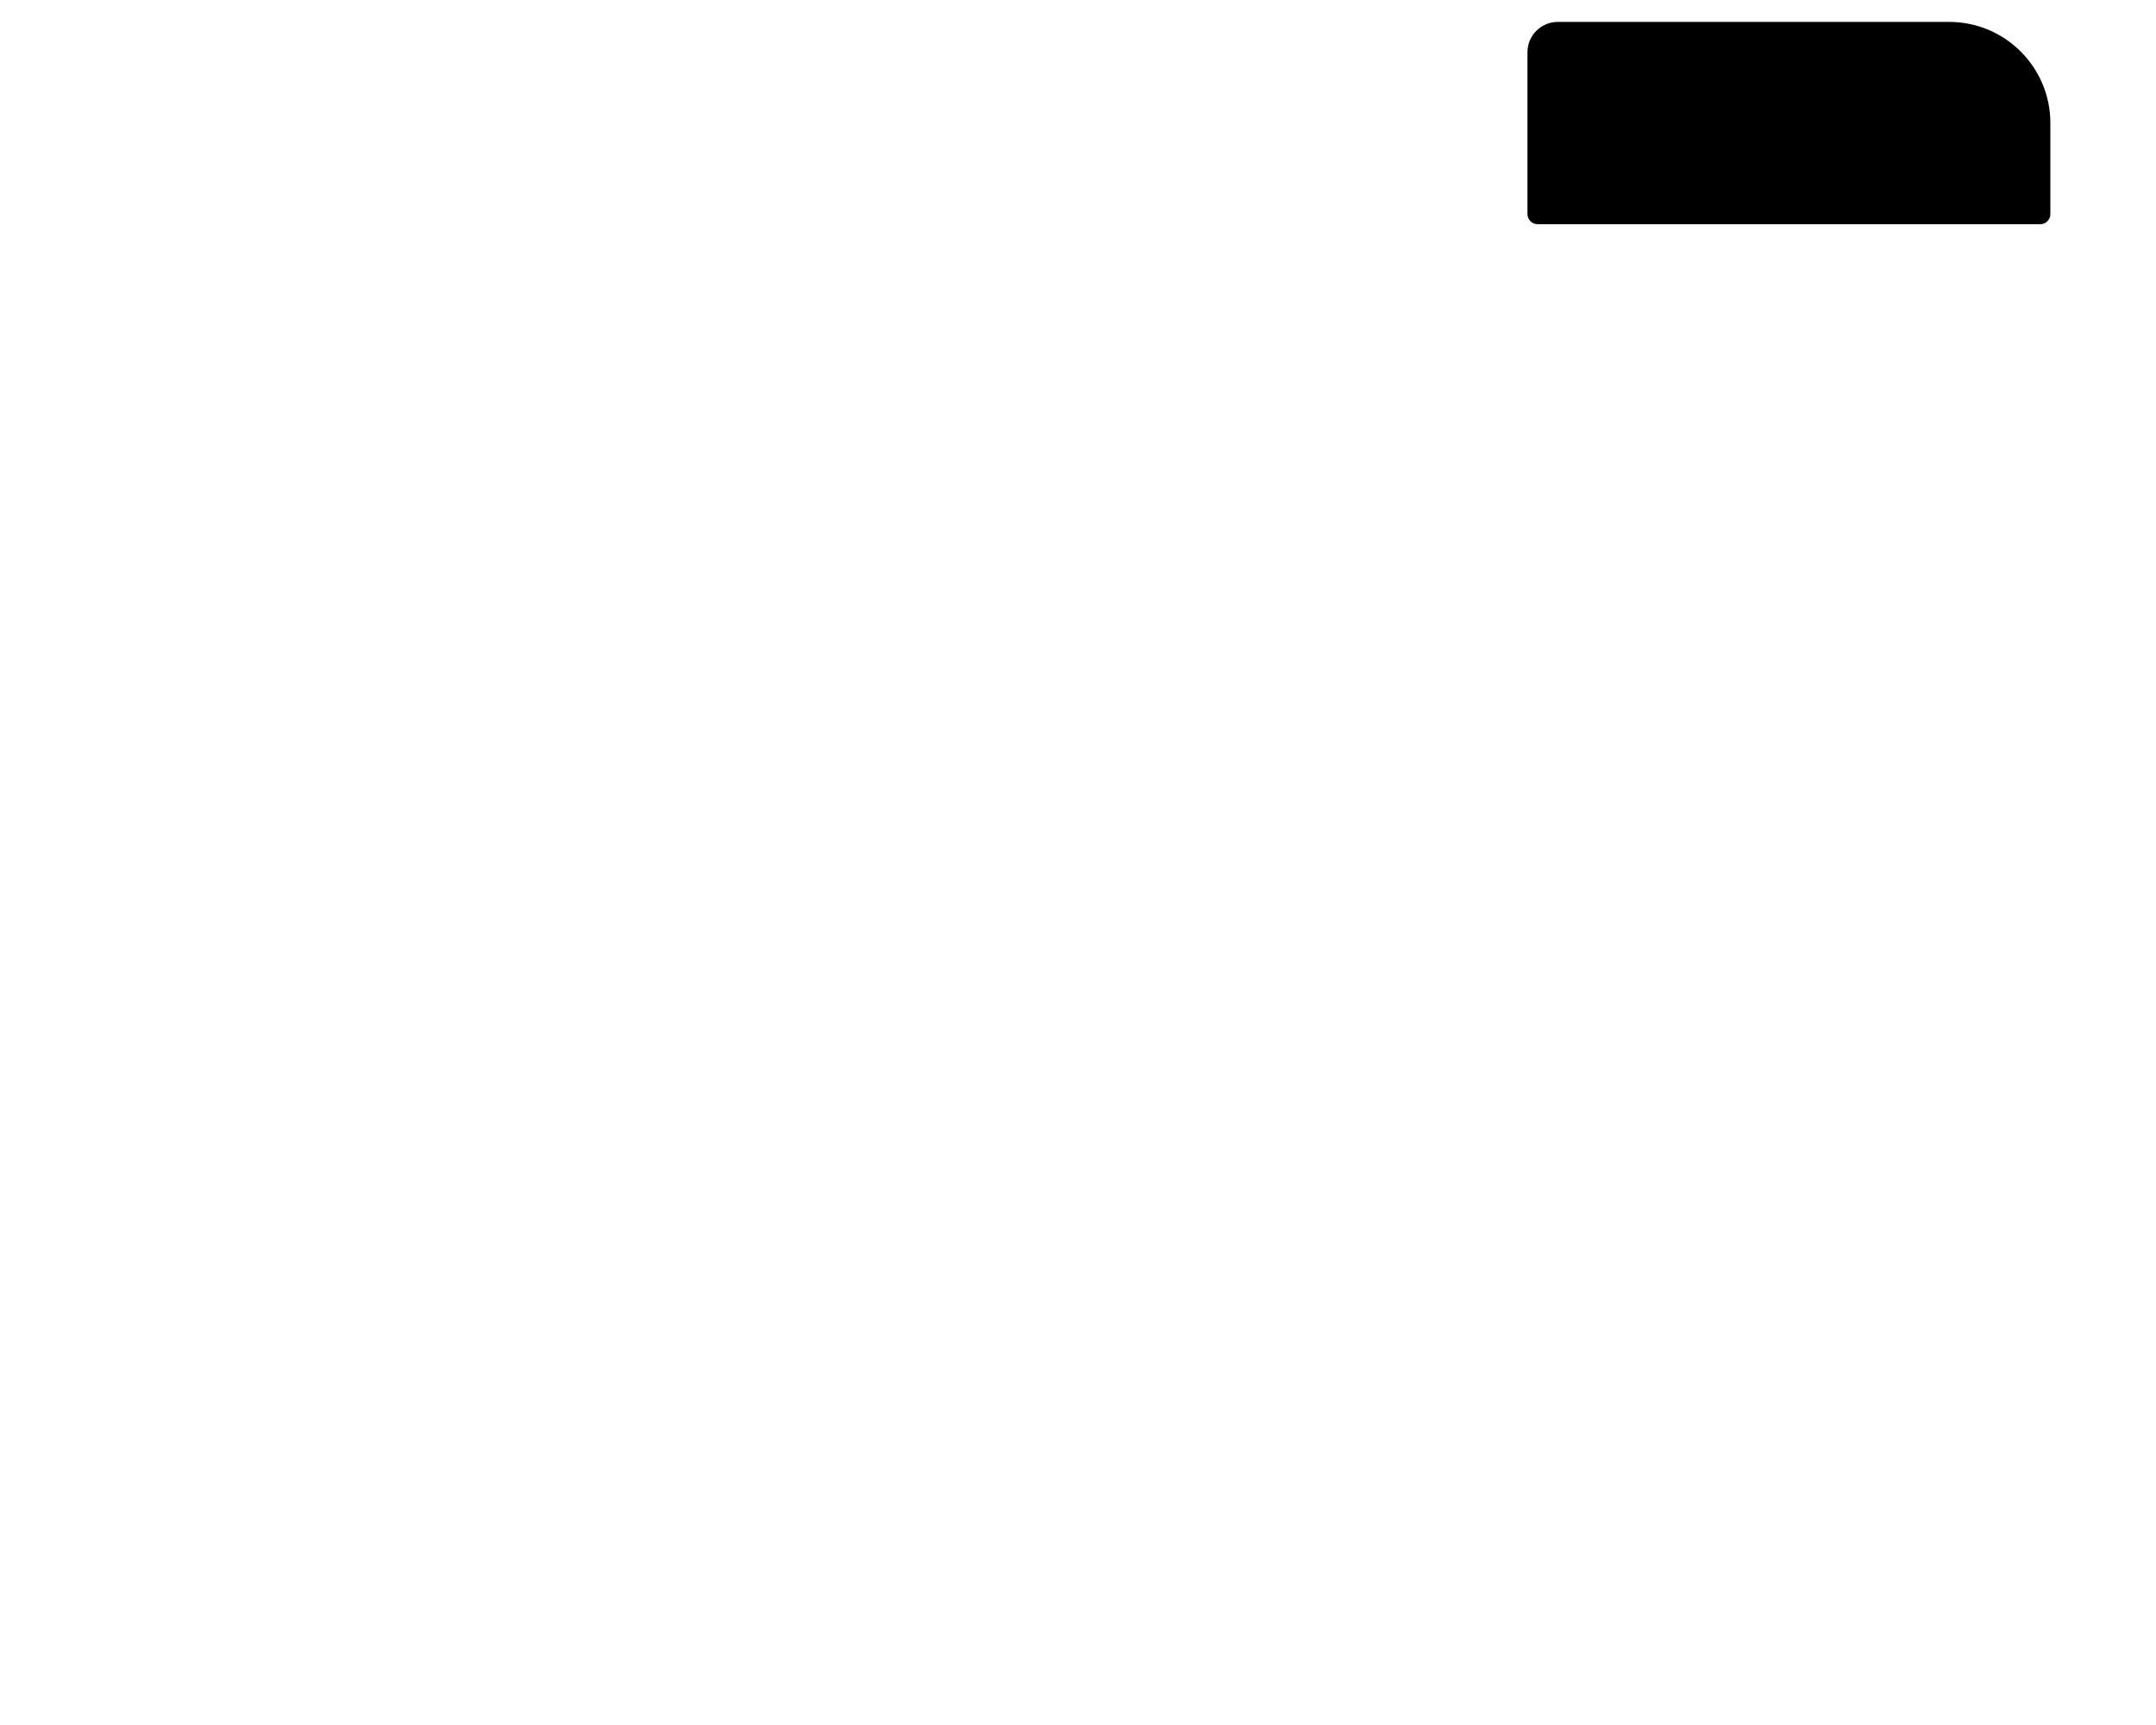
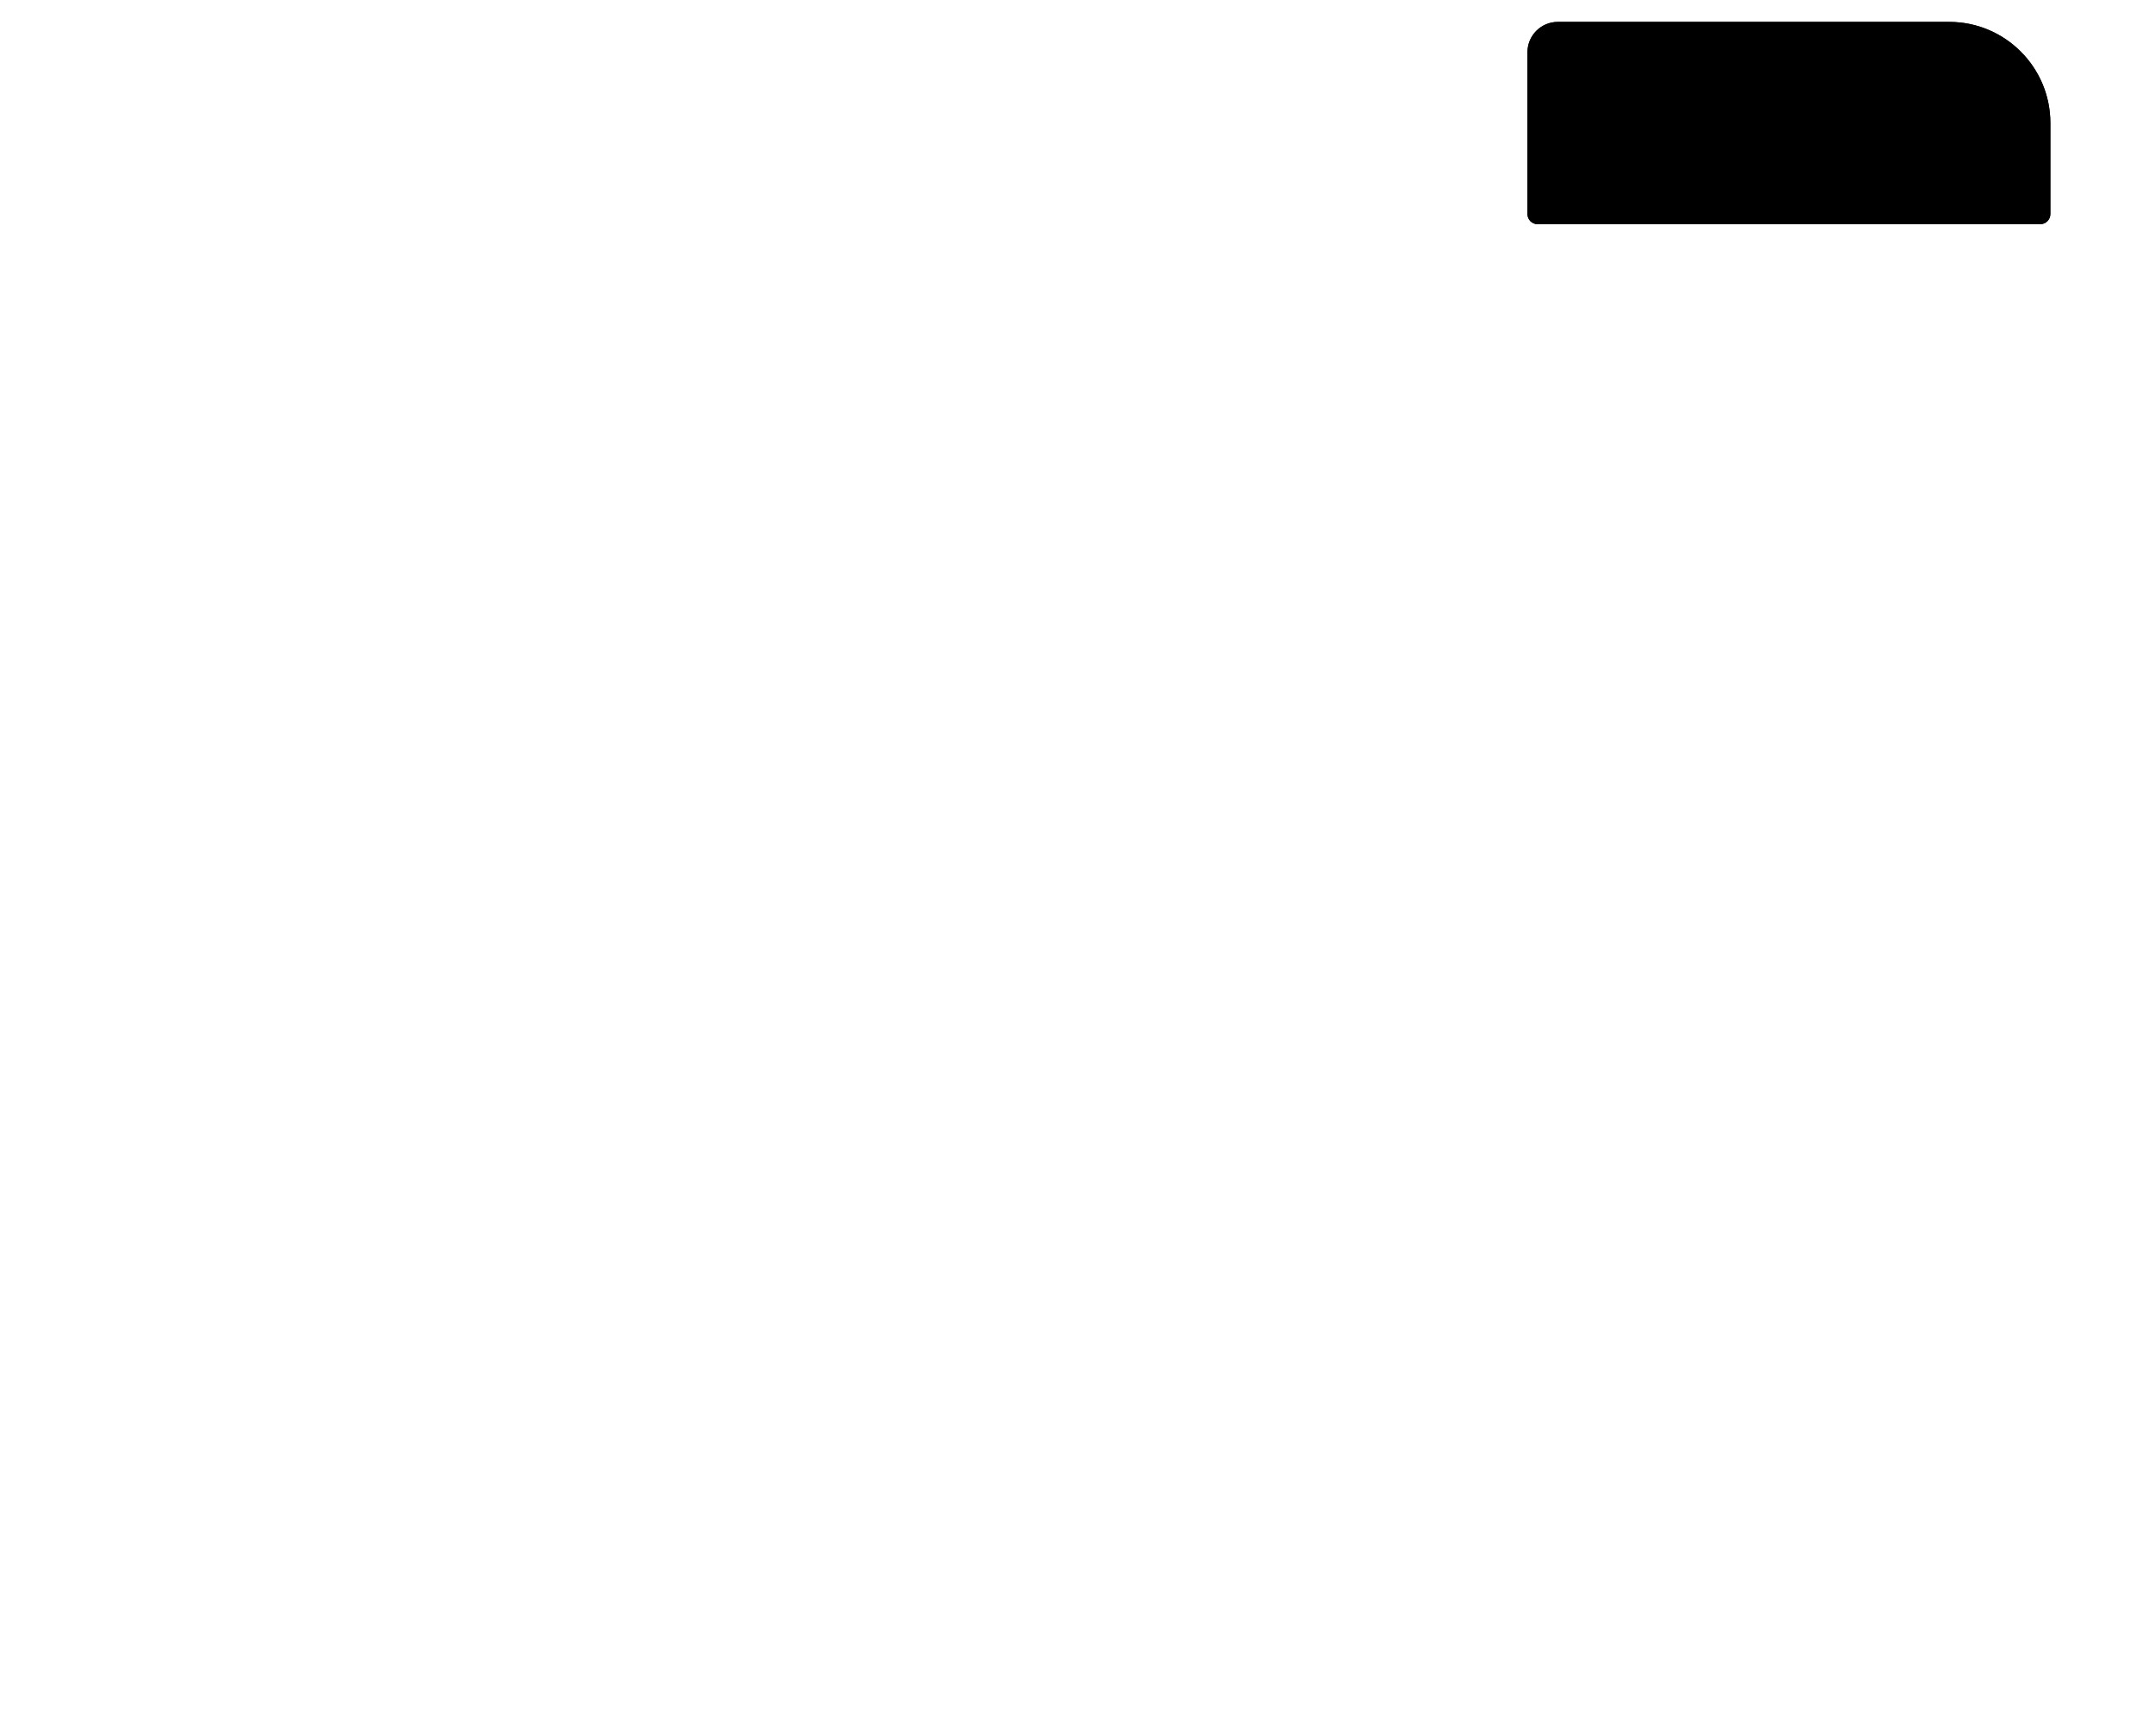
<svg width="100%" height="100%" viewBox="0 0 2084 1667" version="1.1" style="fill-rule:evenodd;clip-rule:evenodd;stroke-linejoin:round;stroke-miterlimit:2;">
  <g id="RT" transform="matrix(1,0,0,2.04037,1375.75,-1154.16)">
    <g id="shoulders">
-       <path id="RT1" d="M606.139,623.947L606.139,667.061C606.139,669.705 601.759,671.852 596.365,671.852L110.478,671.852C105.083,671.852 100.704,669.705 100.704,667.061L100.704,590.413C100.704,582.481 113.843,576.042 130.027,576.042L508.395,576.042C562.341,576.042 606.139,597.507 606.139,623.947Z" />
+       <g id="RT1">
+         <path d="M606.139,623.947L606.139,667.061C606.139,669.705 601.759,671.852 596.365,671.852L110.478,671.852C105.083,671.852 100.704,669.705 100.704,667.061L100.704,590.413C100.704,582.481 113.843,576.042 130.027,576.042L508.395,576.042C562.341,576.042 606.139,597.507 606.139,623.947Z" />
+         <path d="M606.139,623.947L606.139,667.061C606.139,669.705 601.759,671.852 596.365,671.852L110.478,671.852C105.083,671.852 100.704,669.705 100.704,667.061L100.704,590.413C100.704,582.481 113.843,576.042 130.027,576.042L508.395,576.042C562.341,576.042 606.139,597.507 606.139,623.947ZM597.806,623.947C597.806,599.761 557.742,580.126 508.395,580.126L130.027,580.126C118.442,580.126 109.037,584.735 109.037,590.413L109.037,667.061C109.037,667.451 109.683,667.768 110.478,667.768L596.365,667.768C597.16,667.768 597.806,667.451 597.806,667.061L597.806,623.947Z" />
+       </g>
    </g>
  </g>
</svg>
